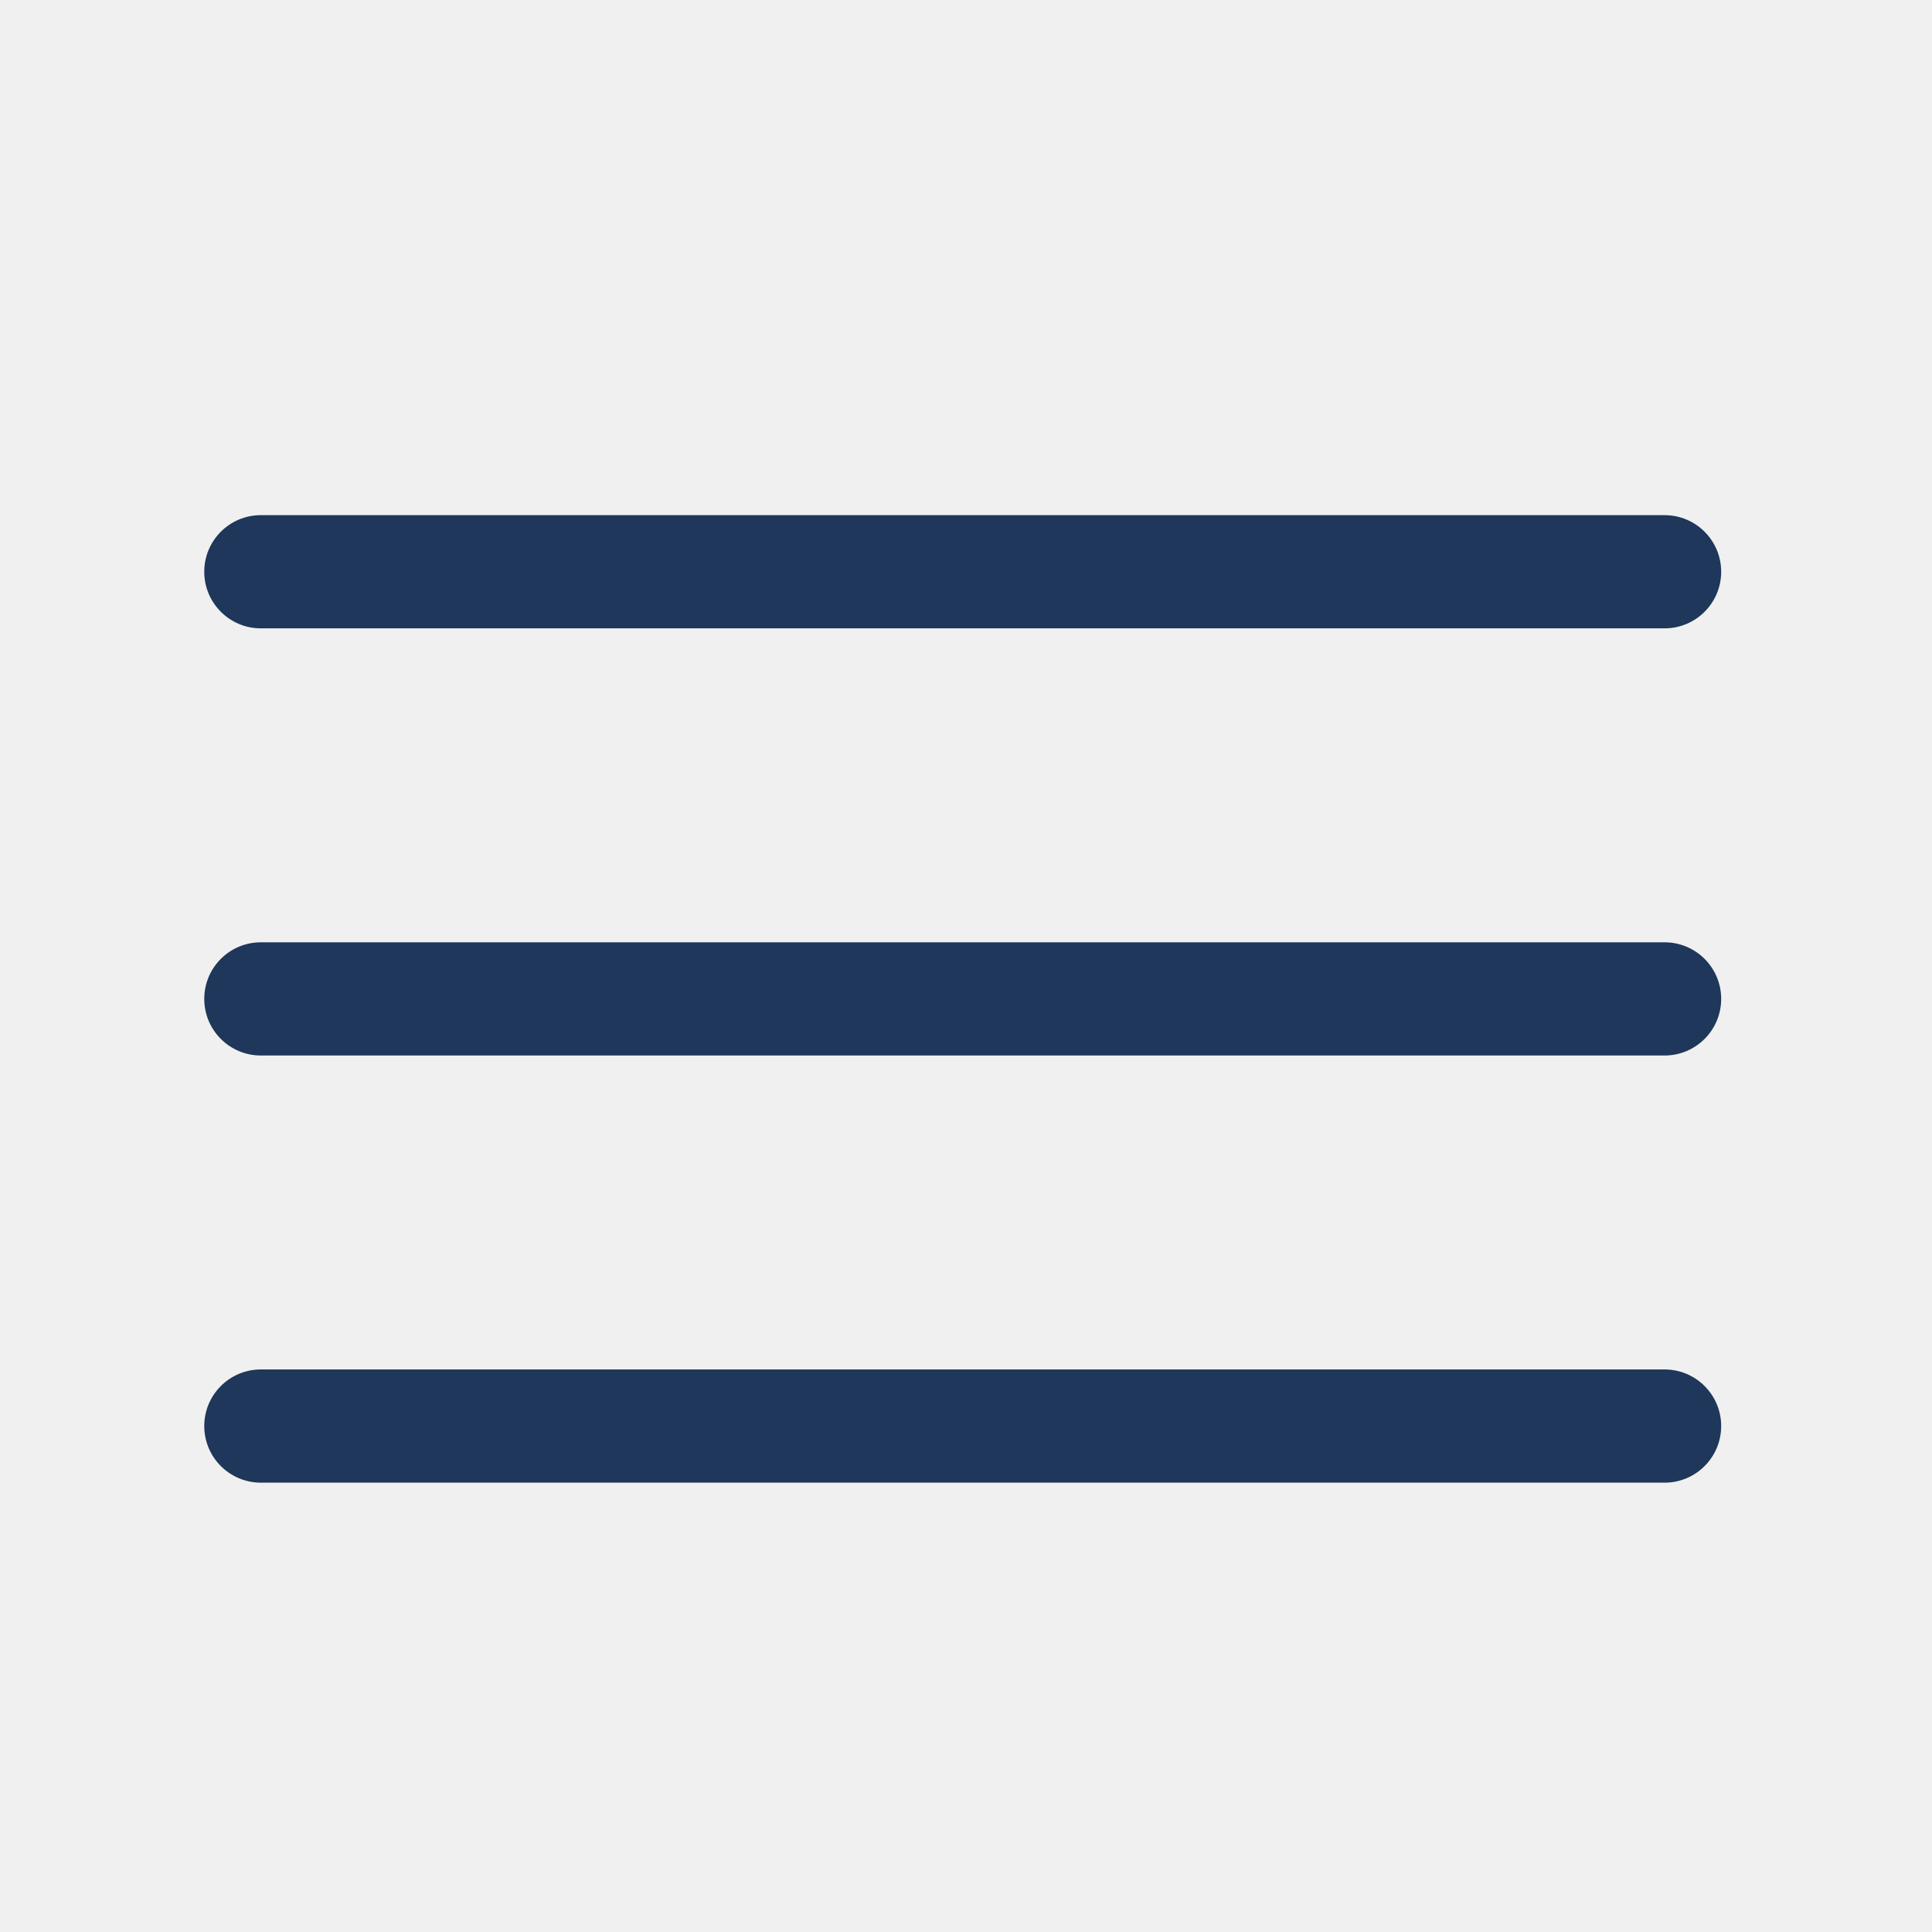
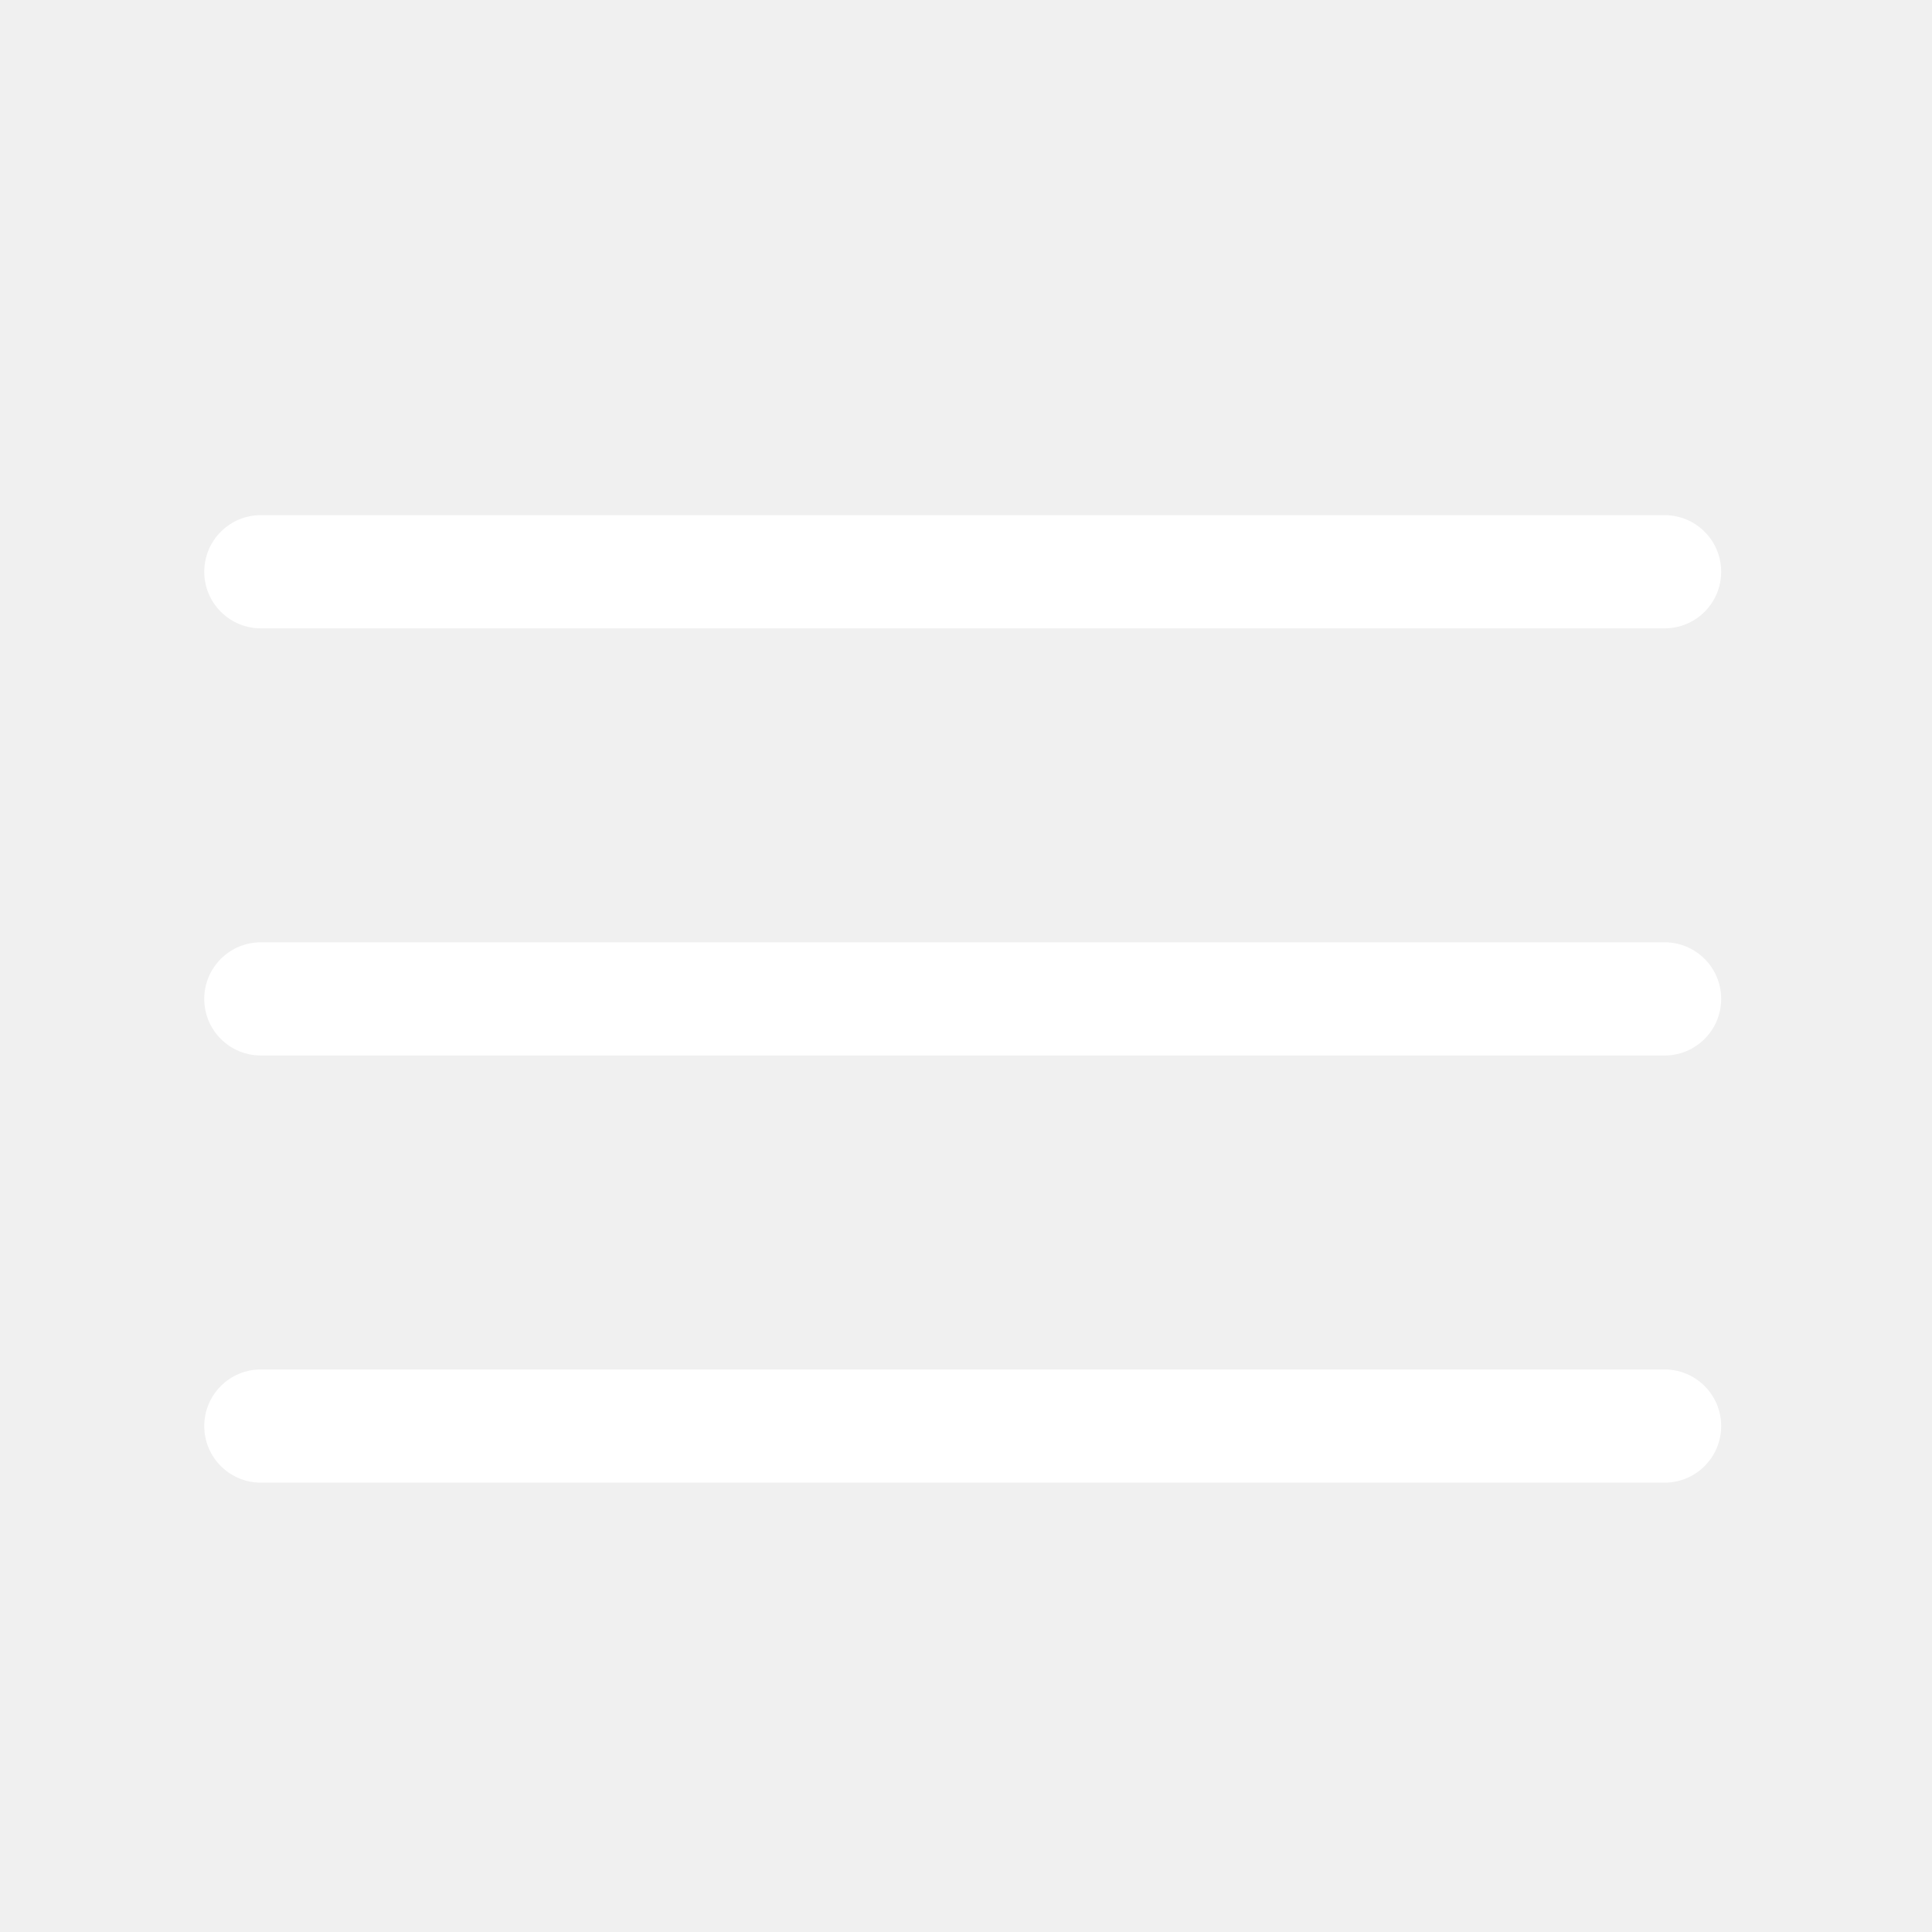
- <svg xmlns="http://www.w3.org/2000/svg" viewBox="0 0 512 512" width="27px" fill="#1E375A">
+ <svg xmlns="http://www.w3.org/2000/svg" viewBox="0 0 512 512" width="27px" fill="#FFFFFF">
  <g data-name="1" id="_1">
    <path d="M441.13,166.52h-372a15,15,0,1,1,0-30h372a15,15,0,0,1,0,30Z" />
    <path d="M441.13,279.72h-372a15,15,0,1,1,0-30h372a15,15,0,0,1,0,30Z" />
    <path d="M441.13,392.92h-372a15,15,0,1,1,0-30h372a15,15,0,0,1,0,30Z" />
  </g>
</svg>
